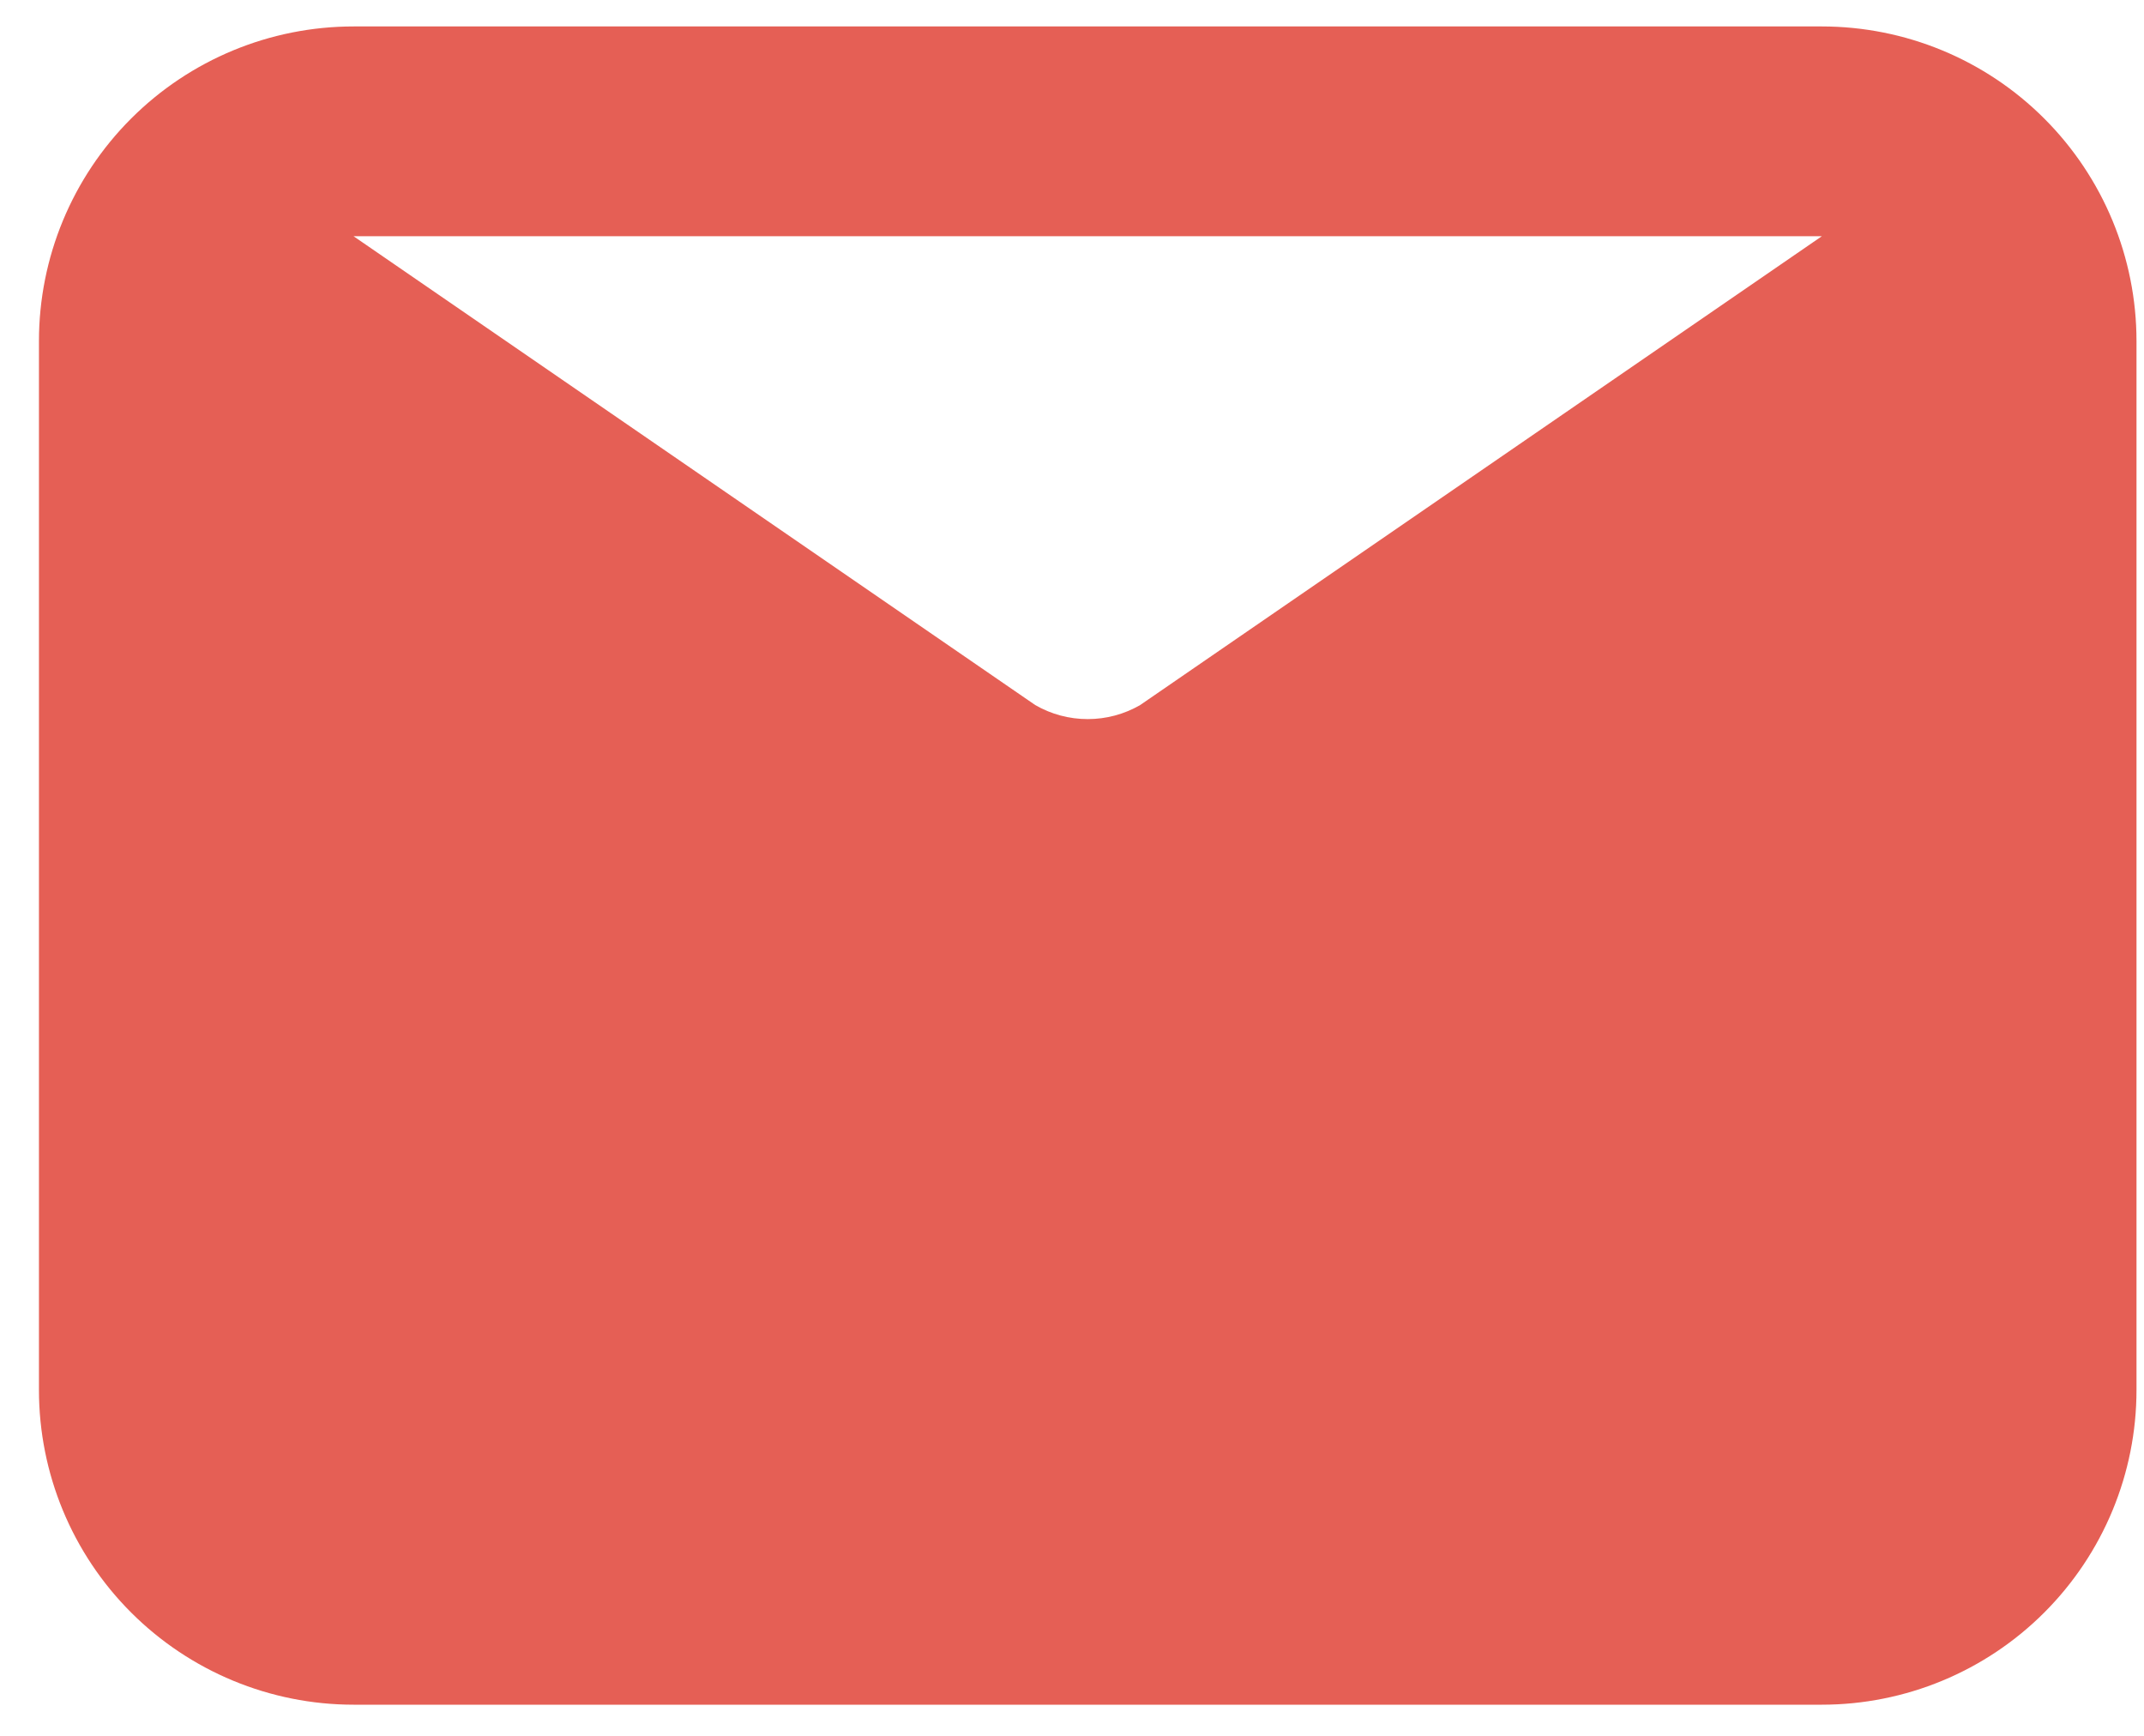
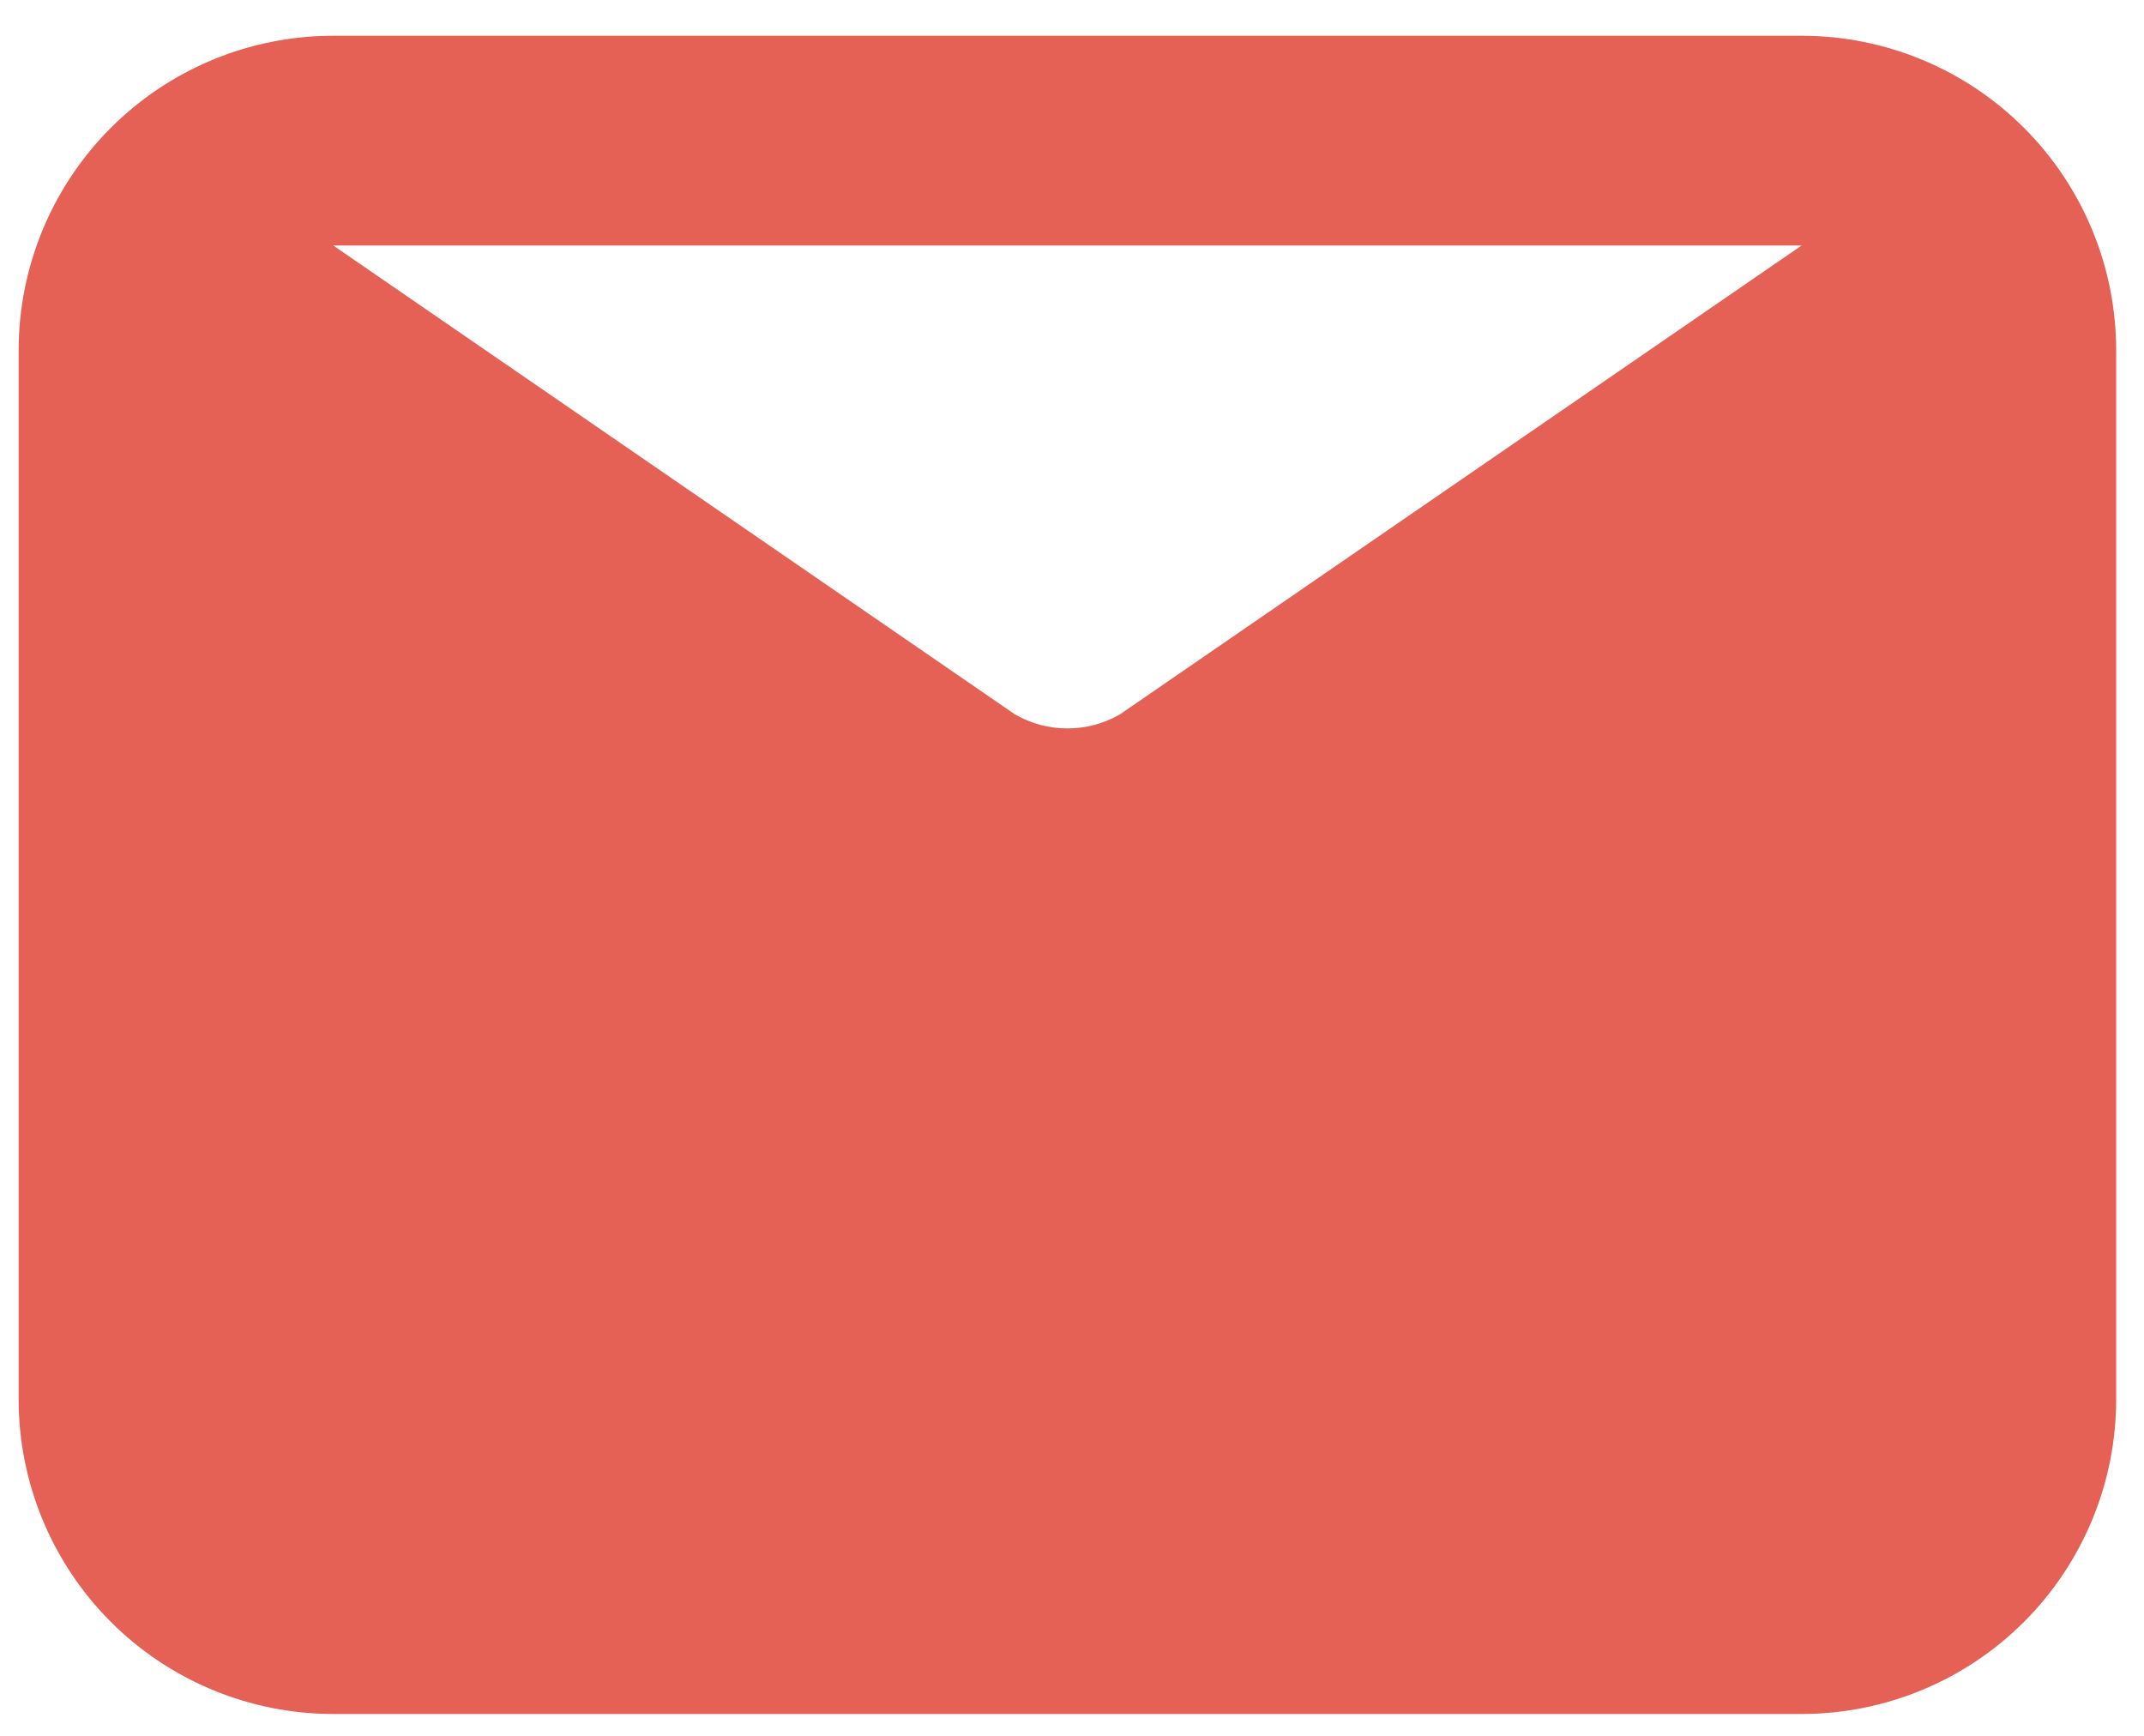
<svg xmlns="http://www.w3.org/2000/svg" width="42" height="34" viewBox="0 0 42 34" fill="none">
-   <path opacity="0.9" d="M35.689 0.518H6.926C5.292 0.518 3.724 1.167 2.568 2.323C1.412 3.479 0.763 5.046 0.763 6.681V27.226C0.763 28.861 1.412 30.428 2.568 31.584C3.724 32.74 5.292 33.39 6.926 33.39H35.689C37.324 33.39 38.892 32.74 40.047 31.584C41.203 30.428 41.853 28.861 41.853 27.226V6.681C41.853 5.046 41.203 3.479 40.047 2.323C38.892 1.167 37.324 0.518 35.689 0.518ZM35.689 4.627L22.335 13.81C22.023 13.991 21.668 14.085 21.308 14.085C20.947 14.085 20.593 13.991 20.28 13.81L6.926 4.627H35.689Z" fill="#E24E42" />
+   <path d="M35.292 0.7H6.529C4.894 0.7 3.326 1.349 2.17 2.505C1.015 3.661 0.365 5.229 0.365 6.864V27.409C0.365 29.043 1.015 30.611 2.17 31.767C3.326 32.923 4.894 33.572 6.529 33.572H35.292C36.926 33.572 38.494 32.923 39.65 31.767C40.806 30.611 41.455 29.043 41.455 27.409V6.864C41.455 5.229 40.806 3.661 39.65 2.505C38.494 1.349 36.926 0.7 35.292 0.7ZM35.292 4.809L21.938 13.993C21.625 14.173 21.271 14.268 20.91 14.268C20.55 14.268 20.195 14.173 19.883 13.993L6.529 4.809H35.292Z" fill="#E56055" />
</svg>
